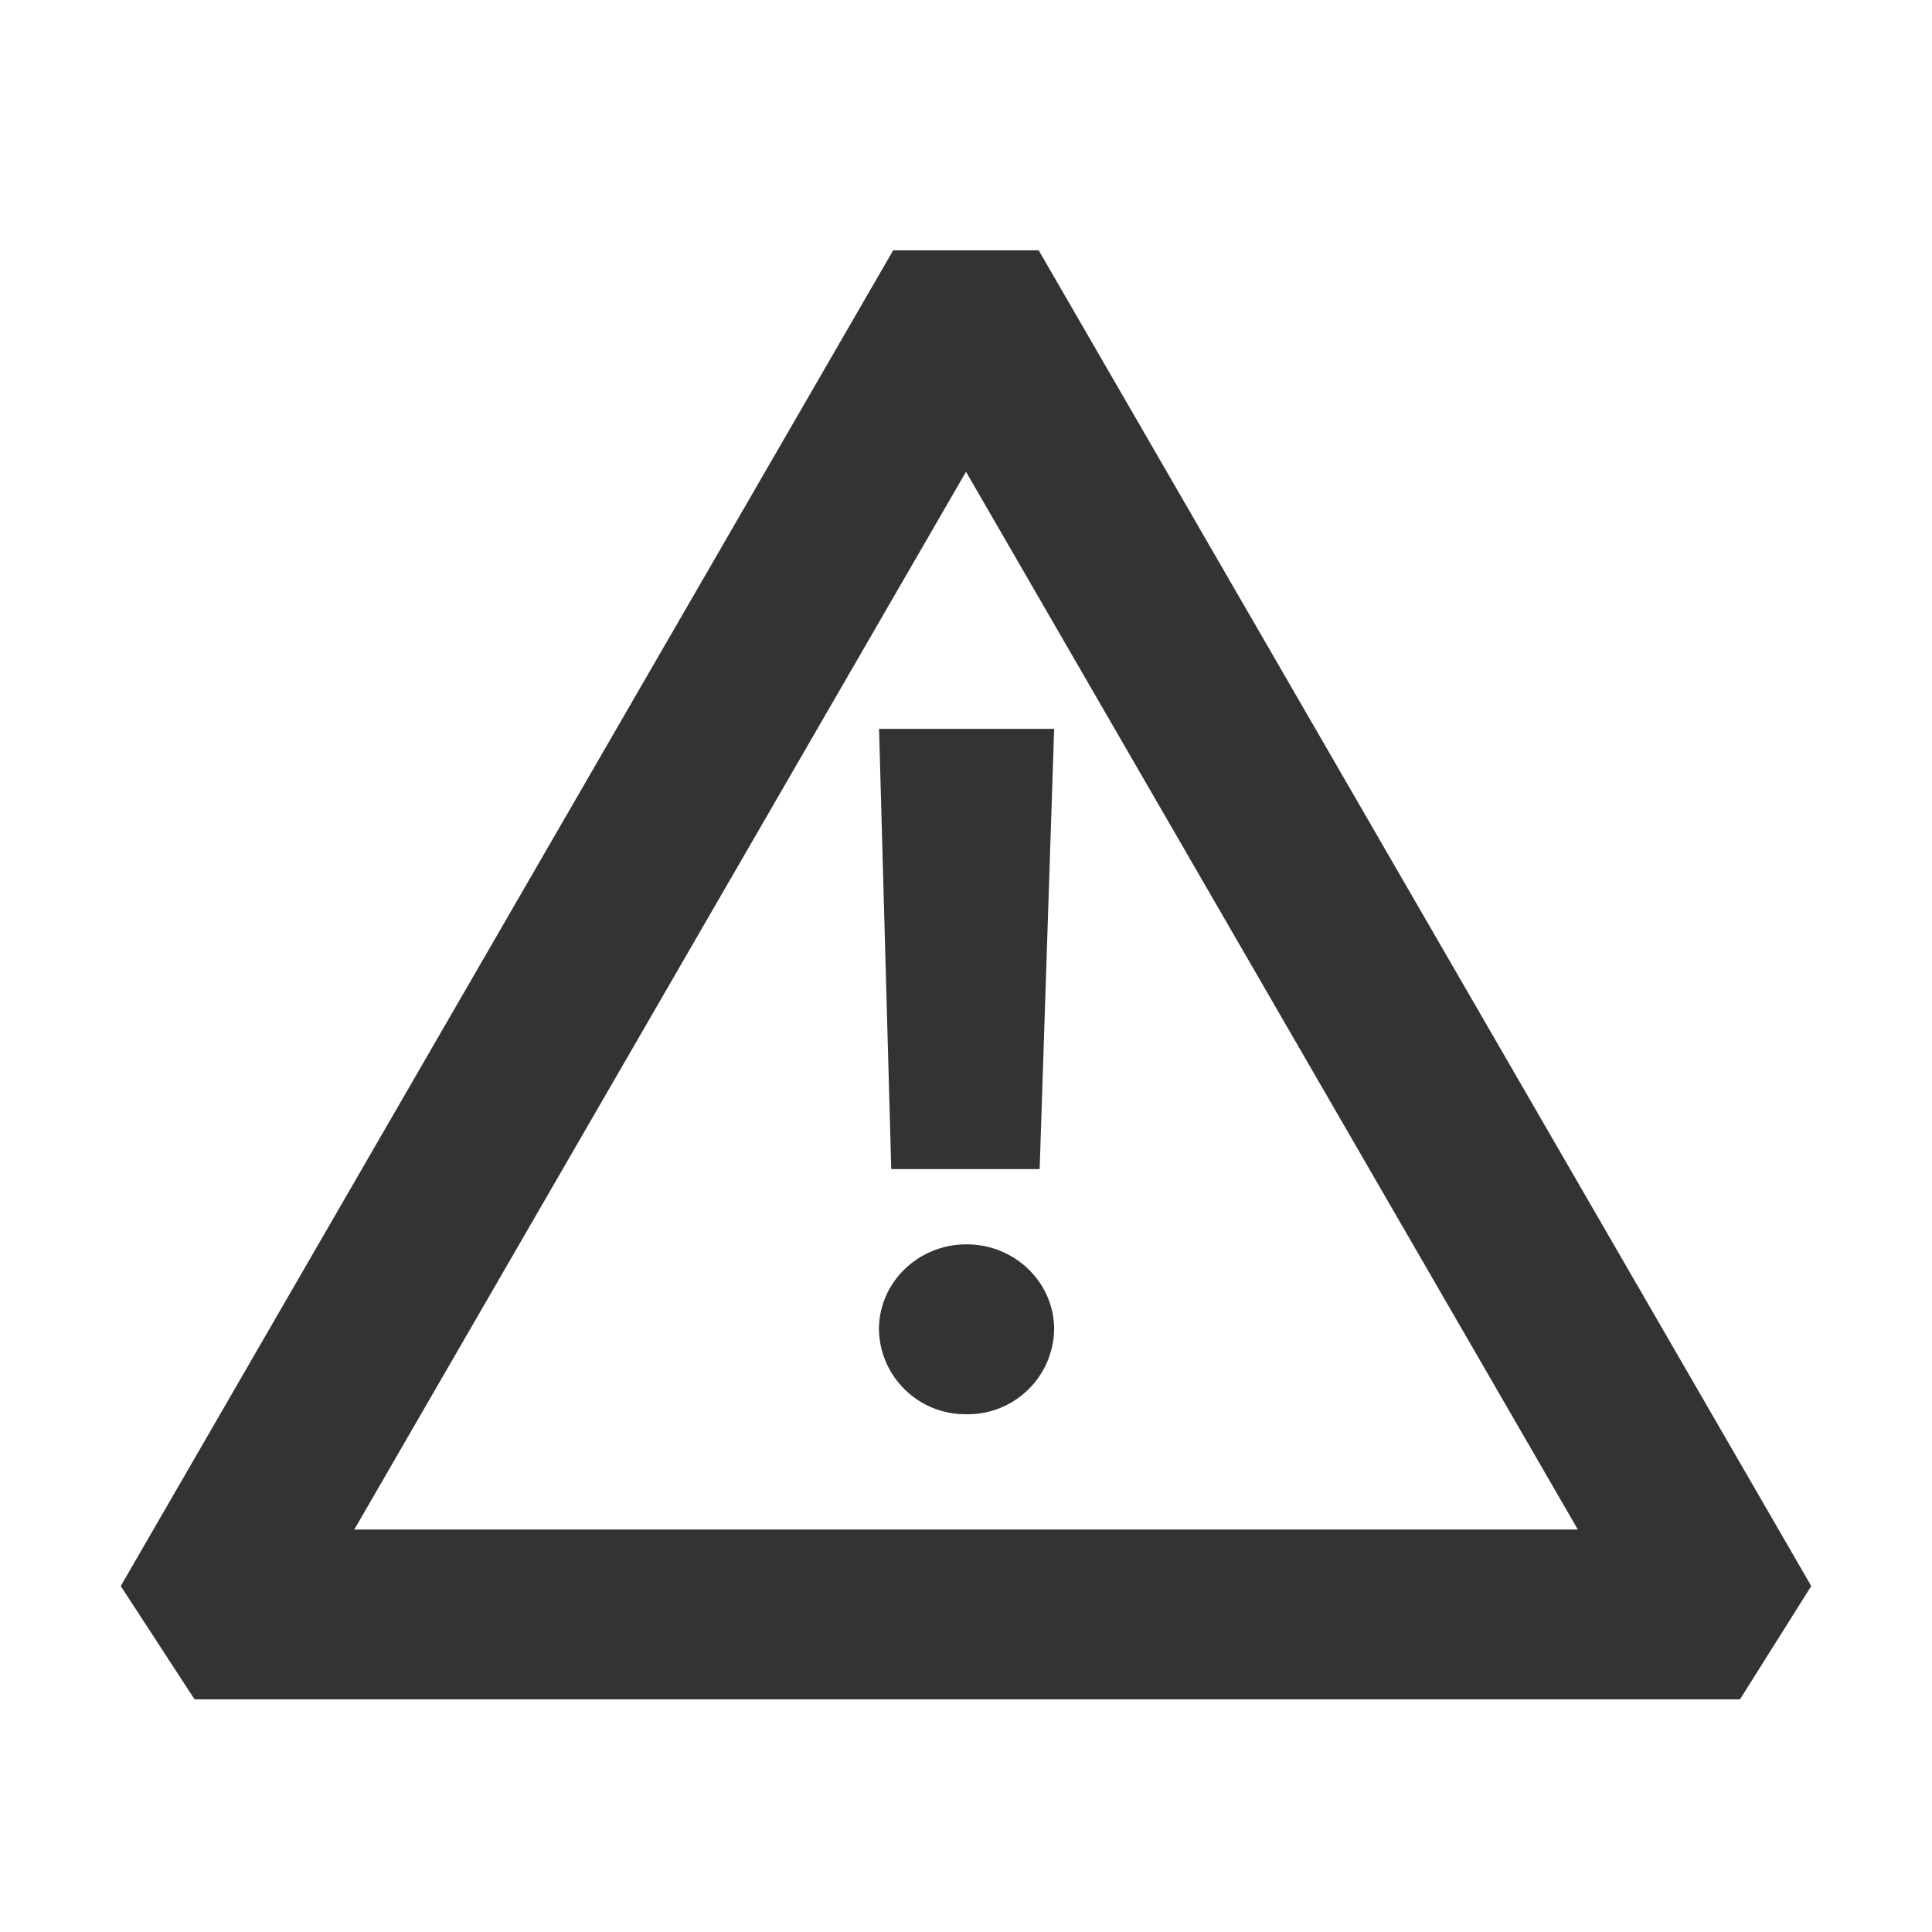
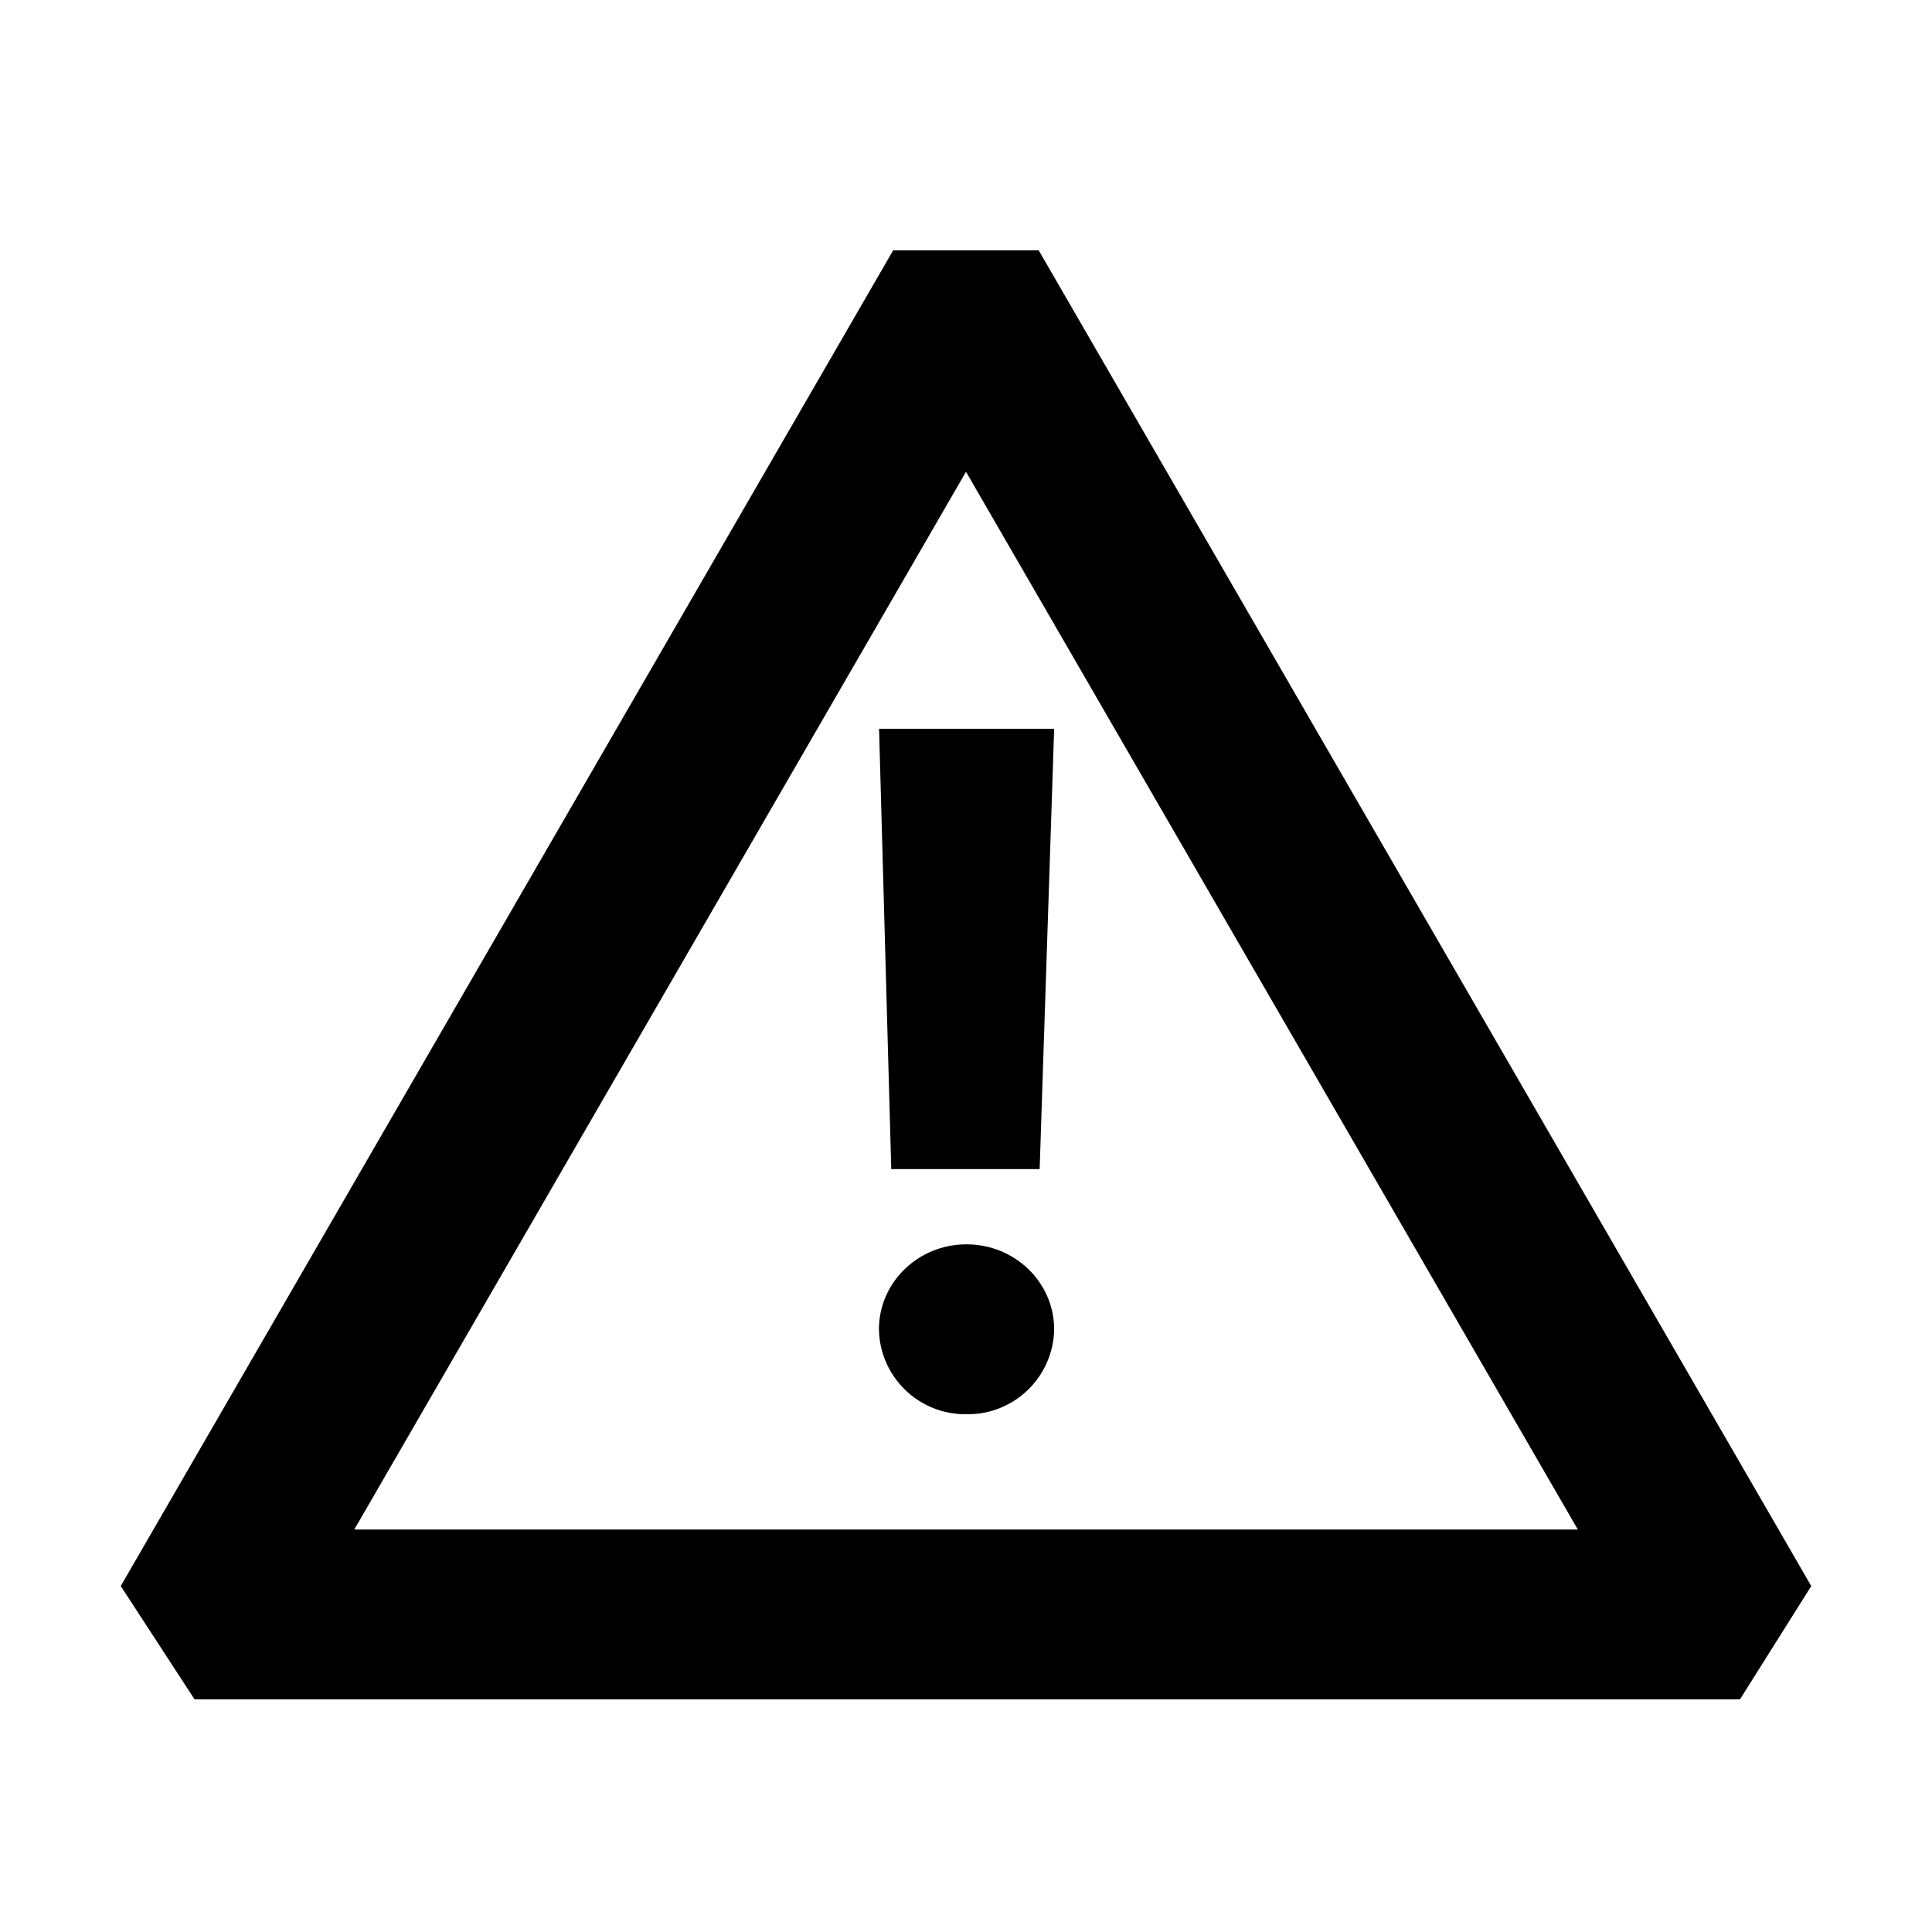
<svg xmlns="http://www.w3.org/2000/svg" t="1597664922966" class="icon" viewBox="0 0 1024 1024" version="1.1" p-id="2730" width="200" height="200">
  <defs>
    <style type="text/css" />
  </defs>
-   <path d="M550.528 132.672L960 840.64l-37.76 60.032H103.104L64 840.64 473.408 132.672h77.12zM512 250.048l-324.224 560.64h648.512L512 250.048z m0.256 409.472c25.664 0 46.464 20.16 46.464 45.056a45.76 45.76 0 0 1-46.464 44.992 45.76 45.76 0 0 1-46.4-44.992c0-24.896 20.8-45.056 46.4-45.056z m46.464-273.216l-7.68 233.344H472.384L465.92 386.304h92.8z" fill="#333333" p-id="2731" />
+   <path d="M550.528 132.672L960 840.64l-37.76 60.032H103.104L64 840.64 473.408 132.672h77.12zM512 250.048l-324.224 560.64h648.512L512 250.048z m0.256 409.472c25.664 0 46.464 20.16 46.464 45.056a45.76 45.76 0 0 1-46.464 44.992 45.76 45.76 0 0 1-46.4-44.992c0-24.896 20.8-45.056 46.4-45.056z m46.464-273.216l-7.68 233.344H472.384L465.92 386.304h92.8z" p-id="2731" />
</svg>
